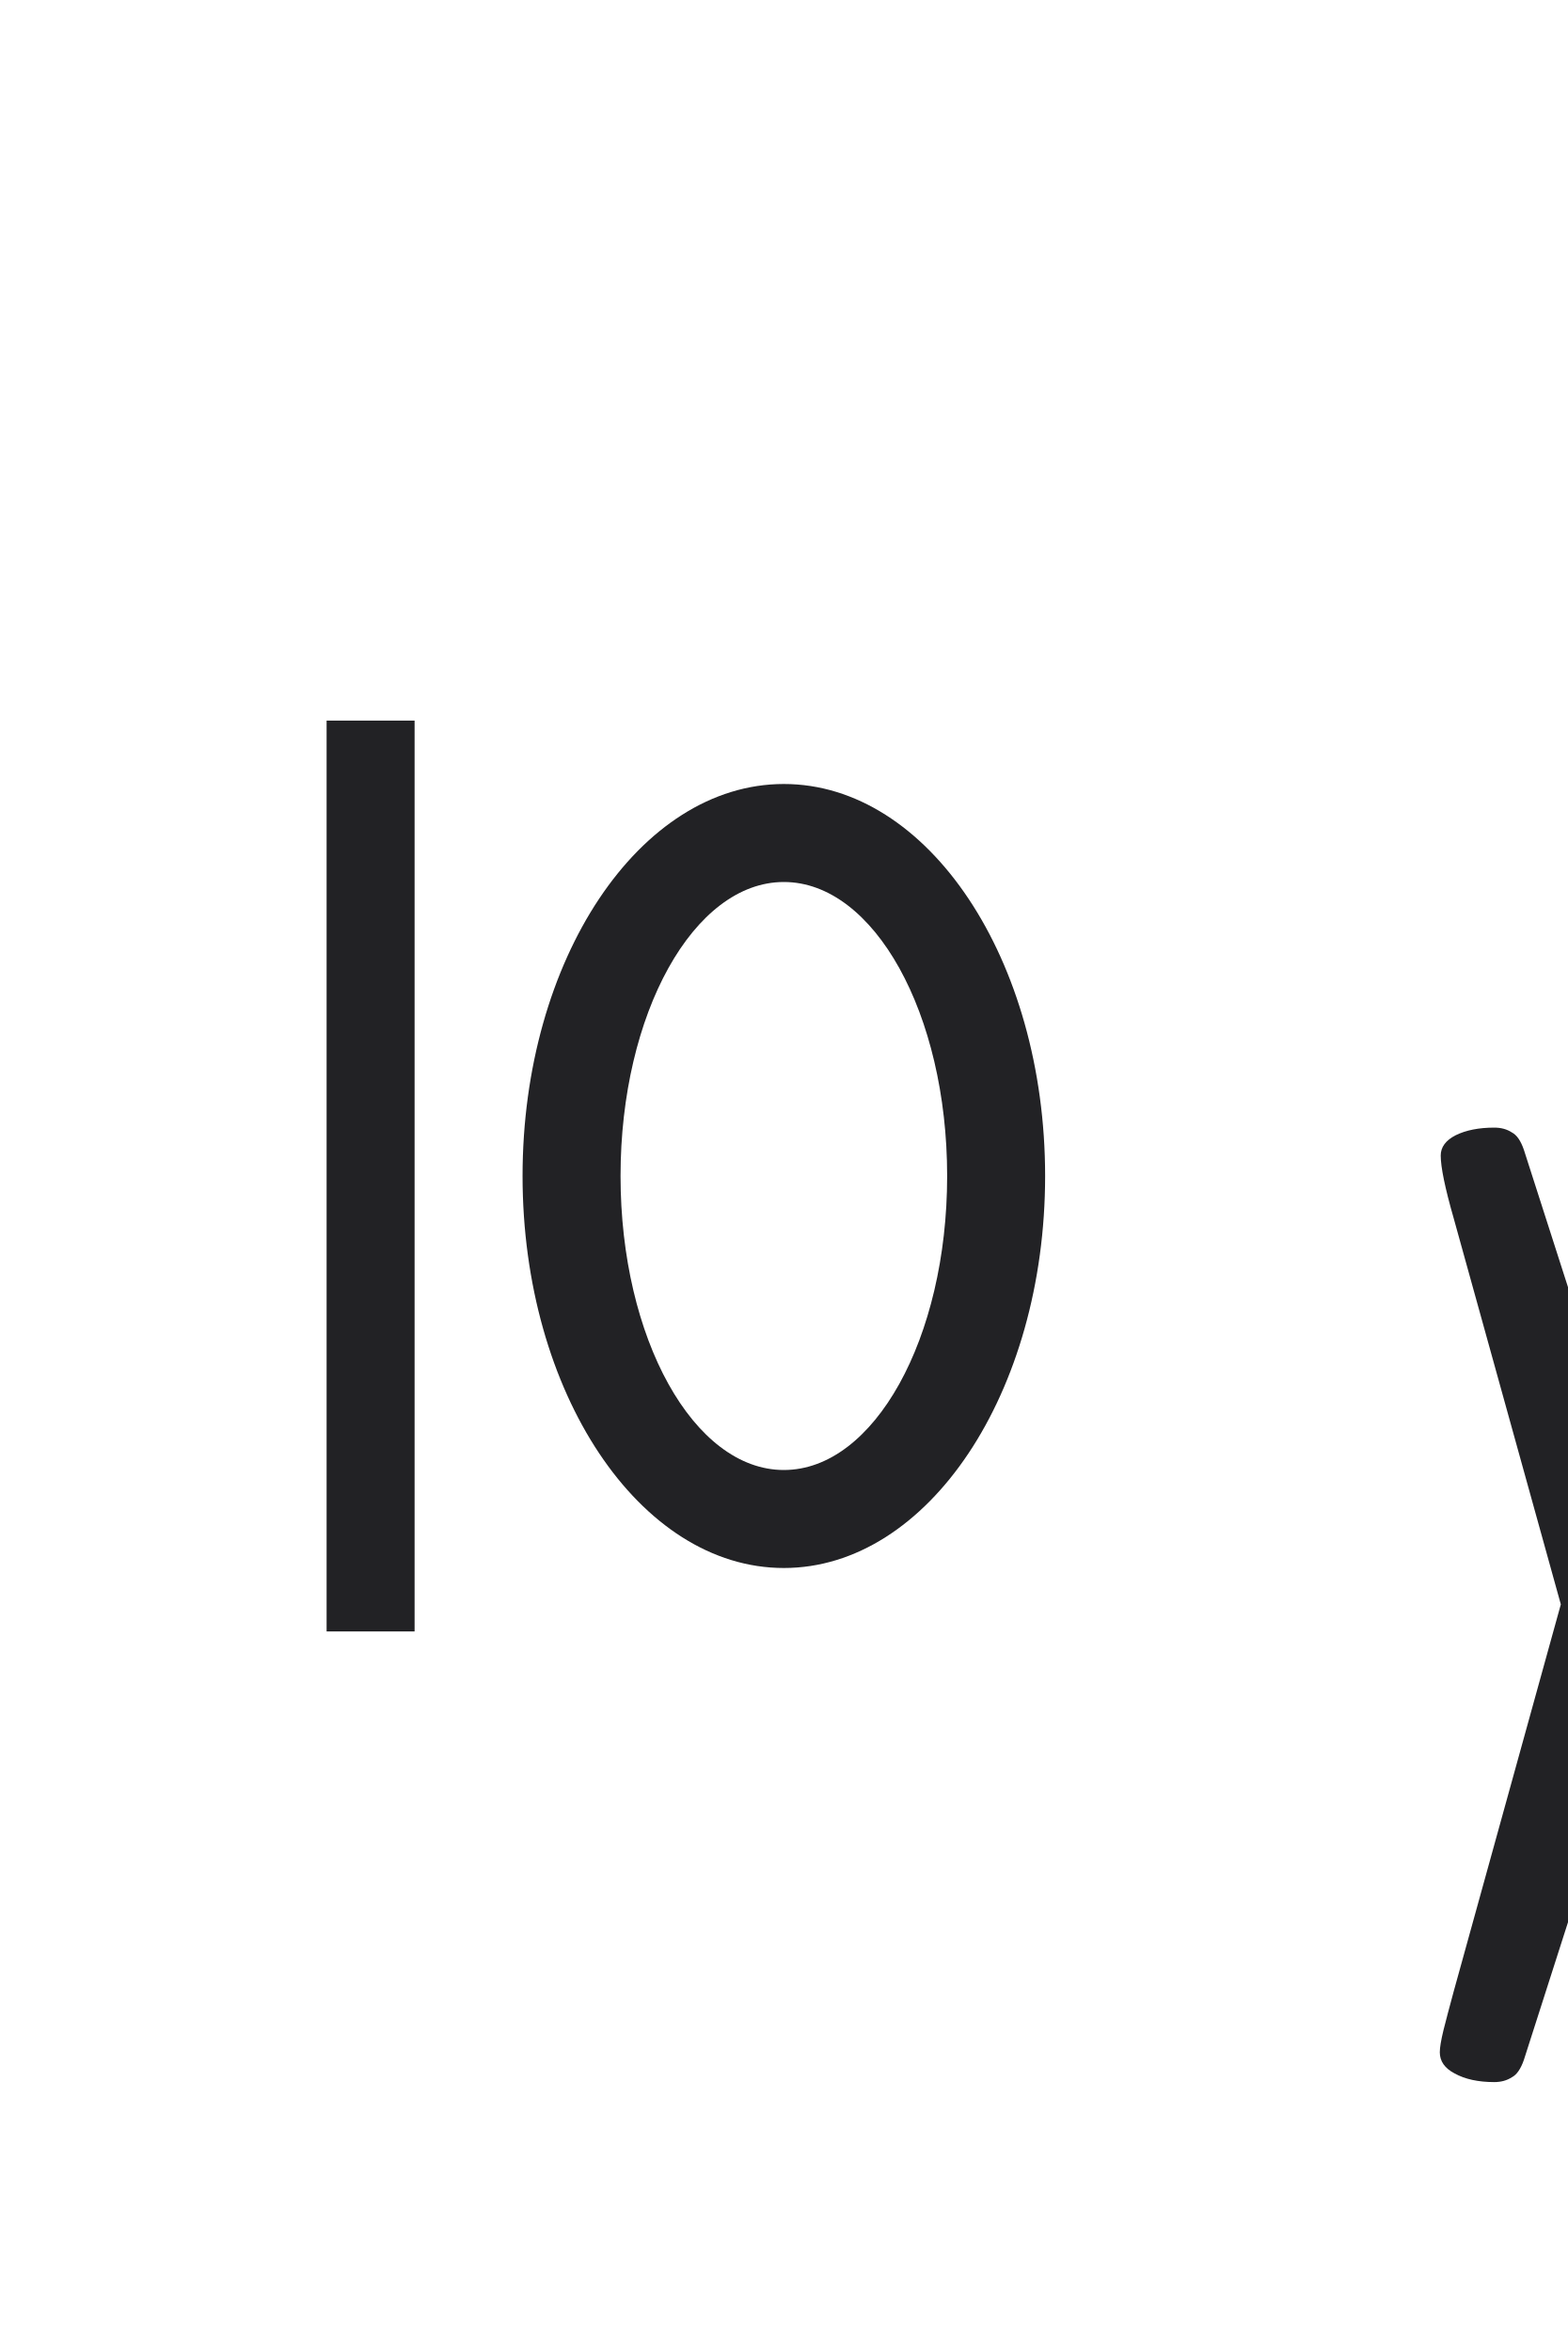
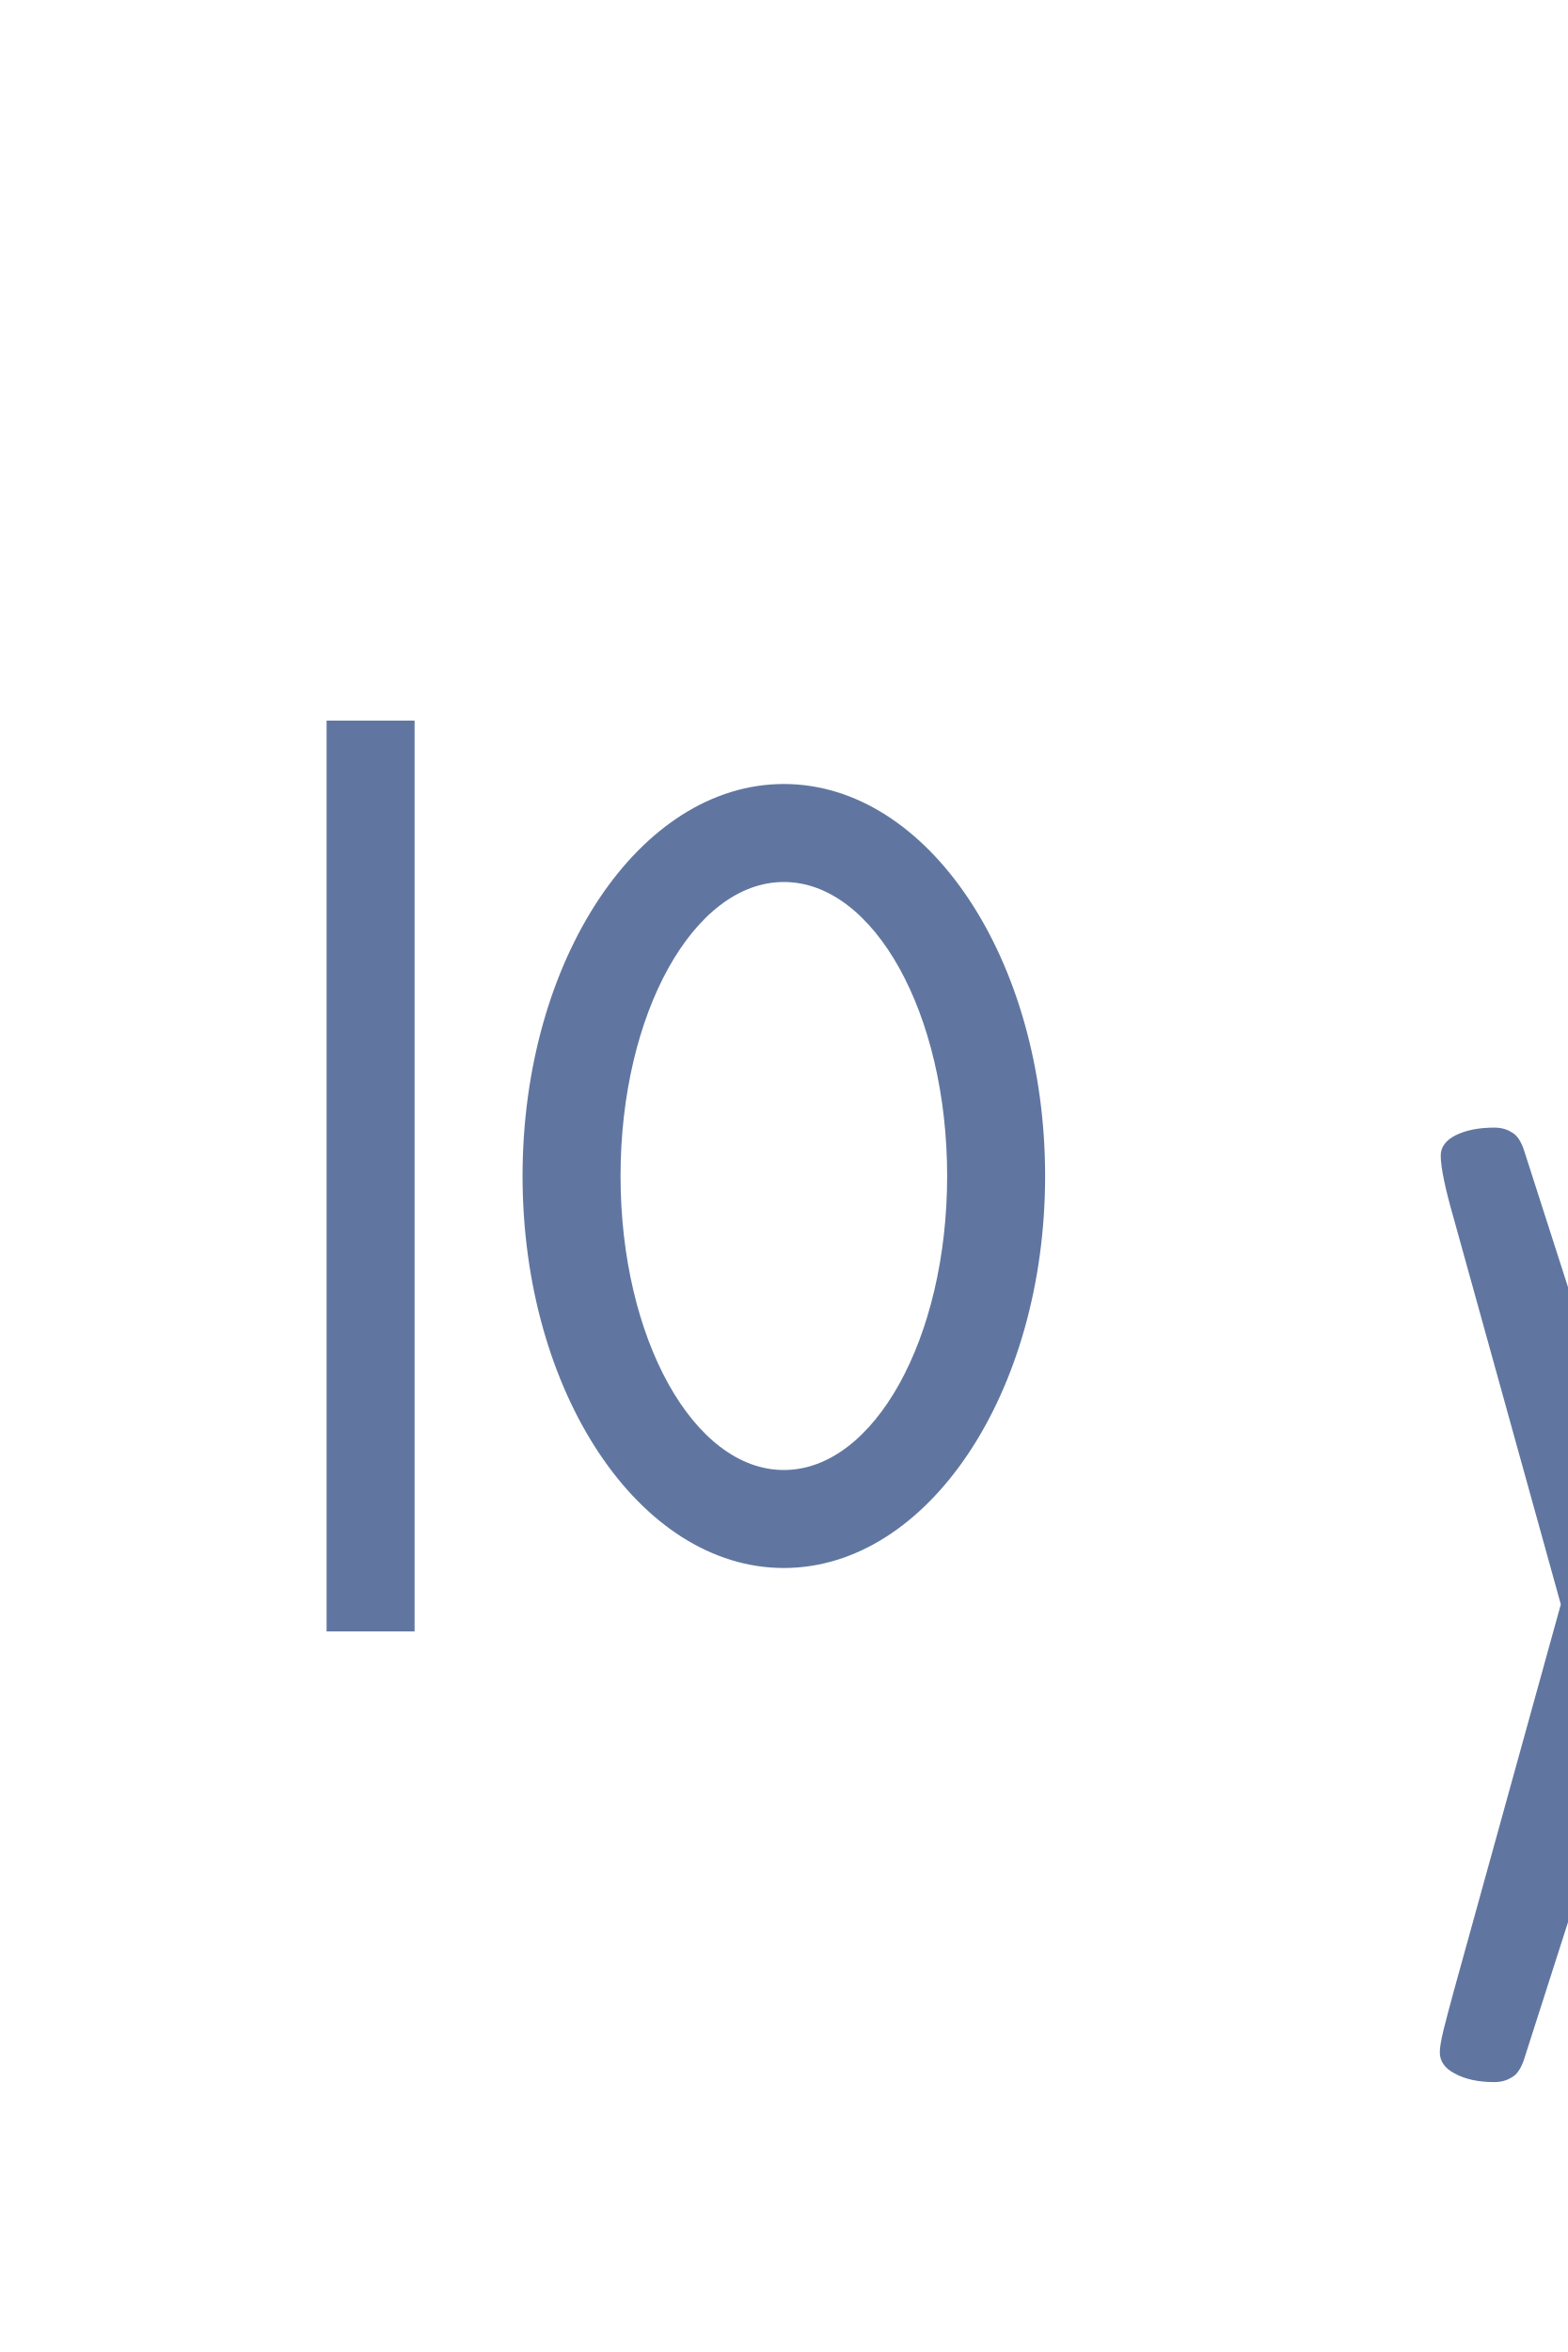
<svg xmlns="http://www.w3.org/2000/svg" viewBox="0 0 48 48" width="40" height="60" fill="none">
  <g transform="matrix(1.767909, 0, 0, 1.842751, 0.90843, 0.5367)" style="transform-origin: 14.434px 15.578px;">
    <rect width="{38}" height="{37}" fill="transparent" />
-     <path z="3" d="M 25.366 27.785 C 25.088 27.785 24.859 27.737 24.678 27.641 C 24.507 27.555 24.422 27.438 24.422 27.289 C 24.422 27.214 24.443 27.091 24.486 26.921 C 24.528 26.761 24.587 26.547 24.662 26.281 L 26.518 19.849 L 24.662 13.433 C 24.512 12.931 24.438 12.585 24.438 12.393 C 24.438 12.254 24.523 12.142 24.694 12.057 C 24.875 11.971 25.099 11.929 25.366 11.929 C 25.483 11.929 25.584 11.955 25.67 12.009 C 25.755 12.051 25.824 12.147 25.878 12.297 L 28.214 19.273 C 28.224 19.305 28.251 19.379 28.294 19.497 C 28.336 19.603 28.358 19.721 28.358 19.849 C 28.358 19.987 28.336 20.11 28.294 20.217 C 28.251 20.313 28.224 20.382 28.214 20.425 L 25.878 27.417 C 25.824 27.566 25.755 27.662 25.67 27.705 C 25.584 27.758 25.483 27.785 25.366 27.785 Z" fill="#222225" style="transform-origin: 6.586px 7.045px;" />
+     <path z="3" d="M 25.366 27.785 C 25.088 27.785 24.859 27.737 24.678 27.641 C 24.507 27.555 24.422 27.438 24.422 27.289 C 24.422 27.214 24.443 27.091 24.486 26.921 C 24.528 26.761 24.587 26.547 24.662 26.281 L 26.518 19.849 L 24.662 13.433 C 24.512 12.931 24.438 12.585 24.438 12.393 C 24.438 12.254 24.523 12.142 24.694 12.057 C 24.875 11.971 25.099 11.929 25.366 11.929 C 25.483 11.929 25.584 11.955 25.67 12.009 C 25.755 12.051 25.824 12.147 25.878 12.297 L 28.214 19.273 C 28.224 19.305 28.251 19.379 28.294 19.497 C 28.336 19.603 28.358 19.721 28.358 19.849 C 28.358 19.987 28.336 20.11 28.294 20.217 C 28.251 20.313 28.224 20.382 28.214 20.425 L 25.878 27.417 C 25.824 27.566 25.755 27.662 25.67 27.705 C 25.584 27.758 25.483 27.785 25.366 27.785 Z" fill="#6076a0" style="transform-origin: 6.586px 7.045px;" />
  </g>
-   <ellipse style="fill: rgb(34, 34, 37);" cx="24" cy="24" rx="8" ry="12" />
-   <rect y="10.059" width="2.694" height="27.883" style="fill: rgb(34, 34, 37);" x="10" />
+   <ellipse fill="#6076a0" cx="24" cy="24" rx="8" ry="12" />
+   <rect y="10.059" width="2.694" height="27.883" fill="#6076a0" x="10" />
  <ellipse style="fill: rgb(255, 255, 255);" cx="24" cy="24" rx="5" ry="9" />
</svg>
